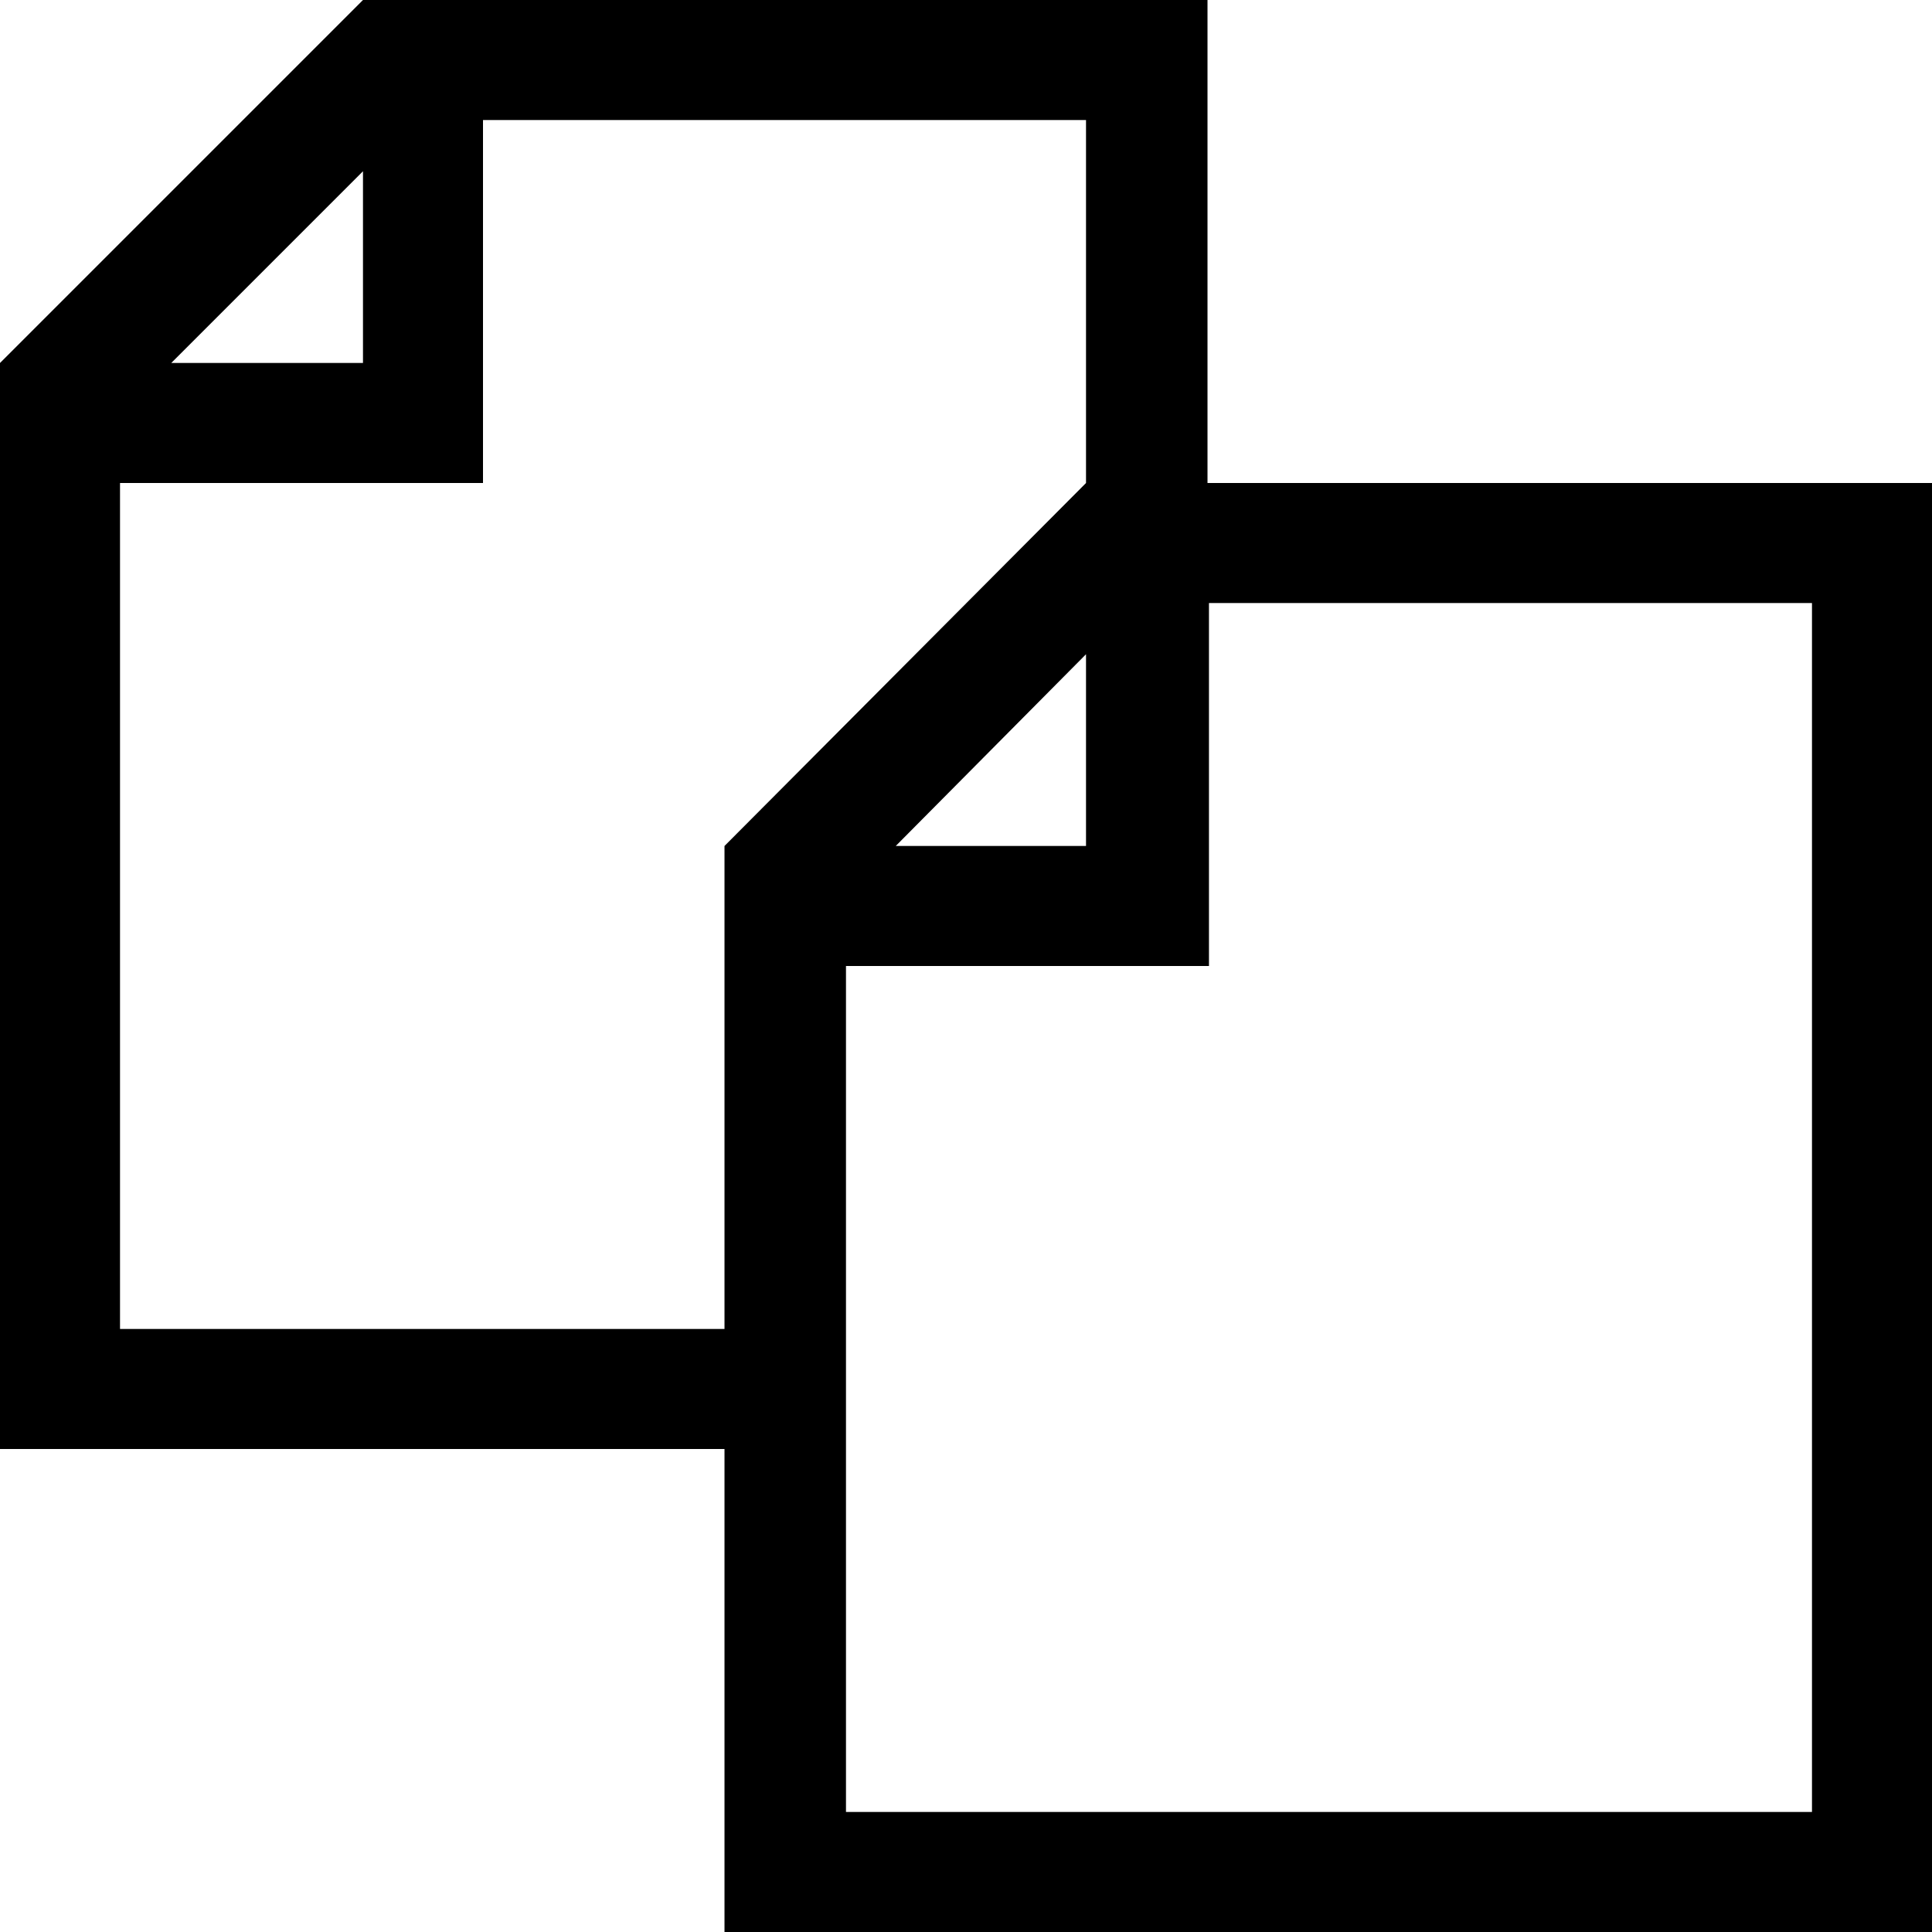
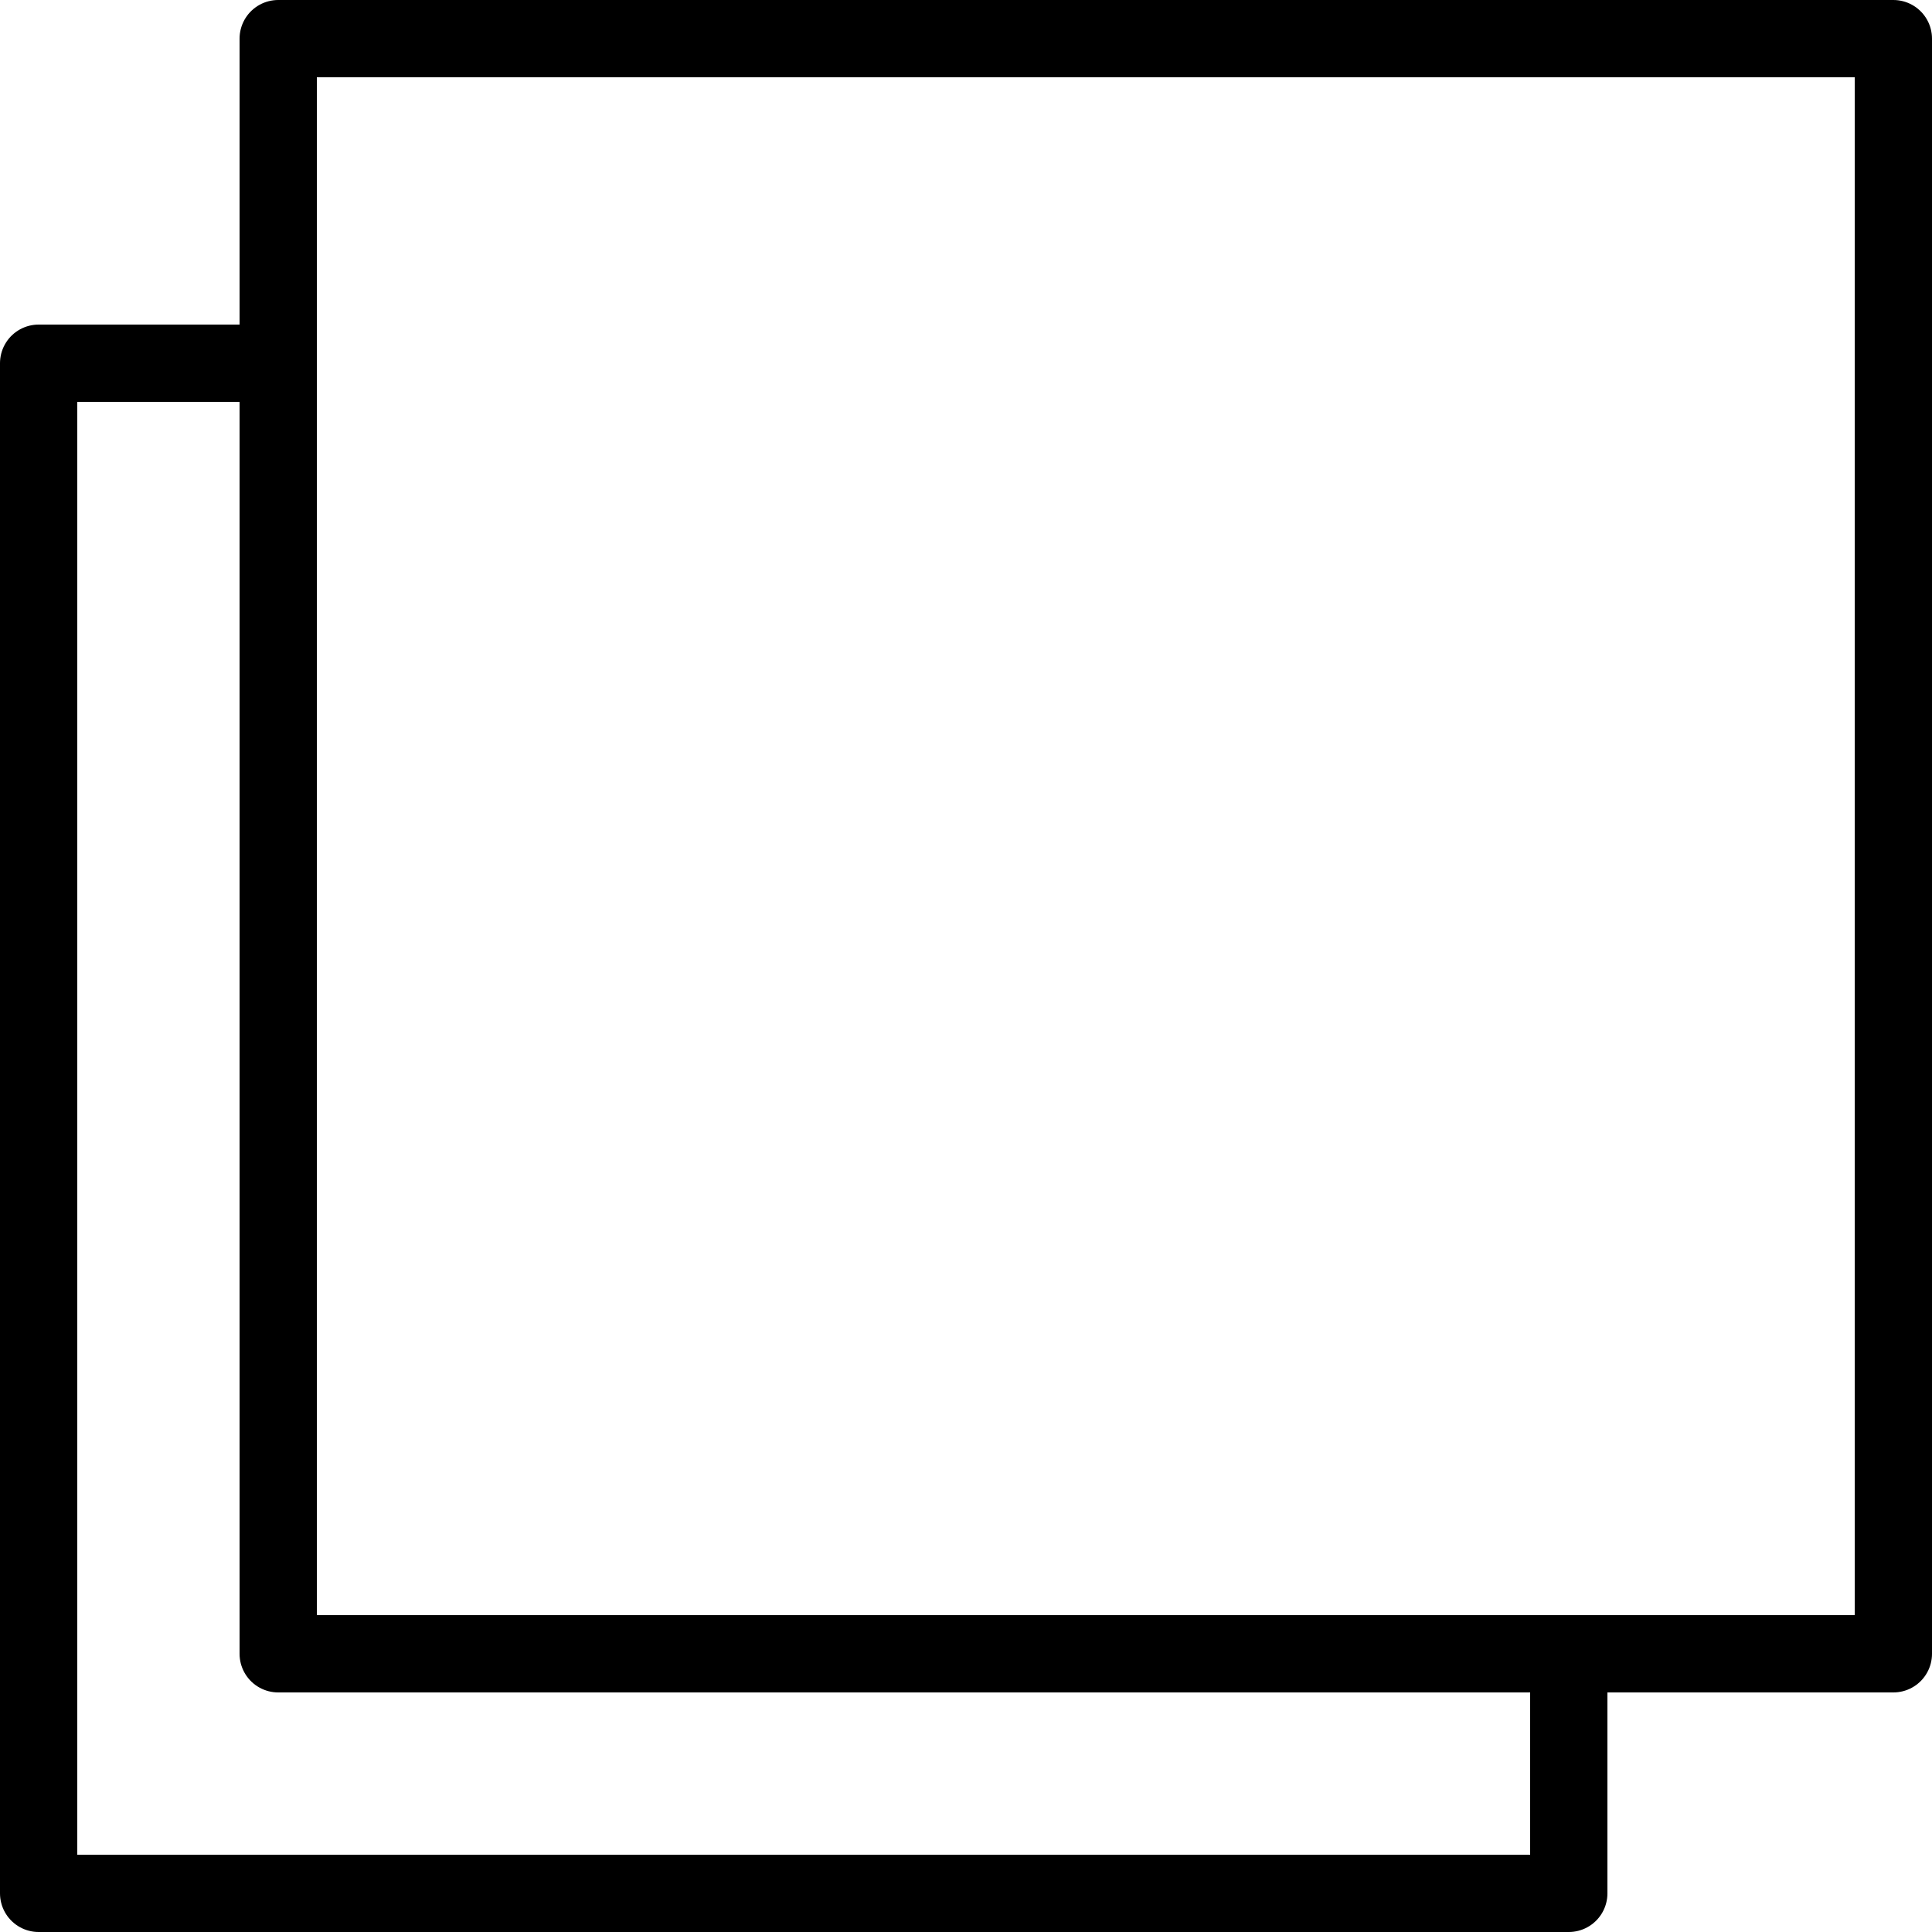
- <svg xmlns="http://www.w3.org/2000/svg" version="1.1" id="Layer_1" x="0px" y="0px" viewBox="0 0 132 132" style="enable-background:new 0 0 132 132;" xml:space="preserve">
-   <path id="Forma_1_copy_18" d="M82.5,33V0H24.8L0,24.8V99h49.5v33H132V33H82.5z M24.8,11.7v13.1H11.7L24.8,11.7z M8.2,90.8V33H33V8.2  h41.2V33L49.5,57.8v33H8.2z M74.2,44.7v13.1H61.2L74.2,44.7z M123.8,123.8h-66V66h24.8V41.2h41.2V123.8z" />
+ <svg xmlns="http://www.w3.org/2000/svg" version="1.1" id="Layer_1" x="0px" y="0px" viewBox="0 0 25 25" style="enable-background:new 0 0 25 25;" xml:space="preserve">
+   <style type="text/css">
+ 	.st0{fill:none;stroke:#000000;stroke-linecap:round;stroke-linejoin:round;}
+ </style>
+   <g id="Layer_2">
+     <g id="Outline_Icons">
+       <rect x="3.6" y="0.5" class="st0" width="20.9" height="20.9" />
+       <polyline class="st0" points="3.6,4.7 0.5,4.7 0.5,24.5 20.3,24.5 20.3,21.4   " />
+     </g>
+   </g>
</svg>
